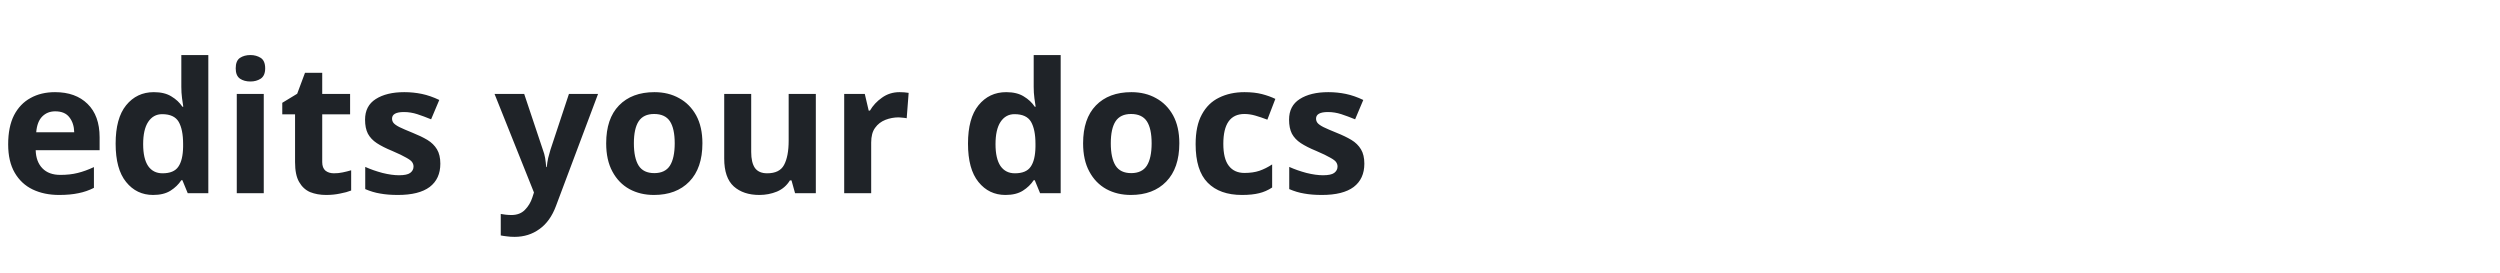
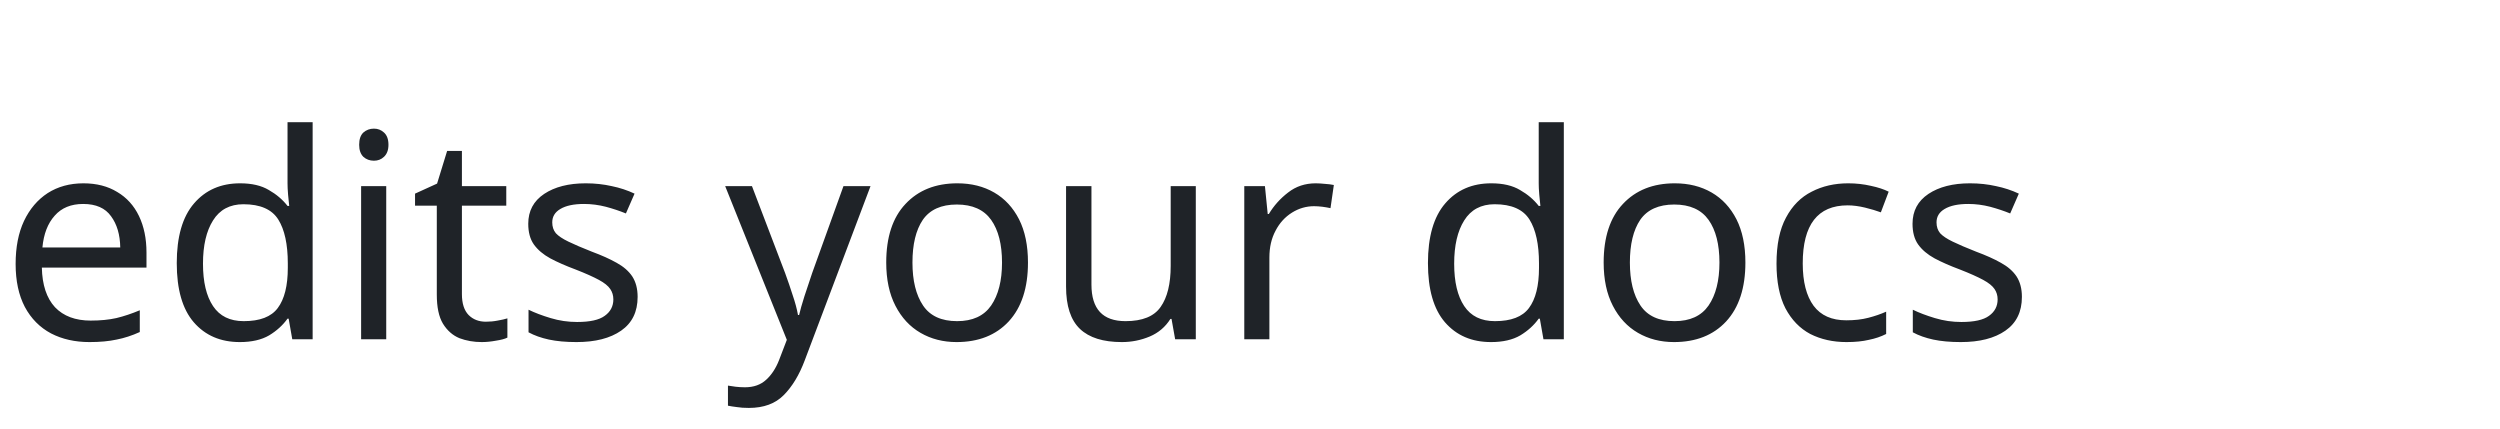
- <svg xmlns="http://www.w3.org/2000/svg" width="220" height="24" viewBox="0 0 220 24">
+ <svg xmlns="http://www.w3.org/2000/svg" width="140" height="24" viewBox="0 0 140 24">
  <style>
- text{font:600 16px -apple-system,BlinkMacSystemFont,"Segoe UI","Noto Sans",Helvetica,Arial,sans-serif;fill:#1f2328}
+ text{font:16px -apple-system,BlinkMacSystemFont,"Segoe UI","Noto Sans",Helvetica,Arial,sans-serif;fill:#1f2328}
@media (prefers-color-scheme:dark){text{fill:#f0f6fc}}
g{animation:t 14.0s cubic-bezier(.5,0,.2,1.4) infinite}
@keyframes t{0.00%,12.14%{transform:translateY(0px)}14.29%,26.43%{transform:translateY(-24px)}28.57%,40.71%{transform:translateY(-48px)}42.86%,55.00%{transform:translateY(-72px)}57.14%,69.29%{transform:translateY(-96px)}71.43%,83.57%{transform:translateY(-120px)}85.71%,97.86%{transform:translateY(-144px)}100%{transform:translateY(-168px)}}
</style>
  <g>
-     <text x="0" y="17">edits your docs</text>
-     <text x="0" y="41">makes slides</text>
-     <text x="0" y="65">syncs live</text>
-     <text x="0" y="89">reads classroom</text>
-     <text x="0" y="113">grabs youtube transcripts</text>
-     <text x="0" y="137">types like a human</text>
-     <text x="0" y="161">calls any google api</text>
-     <text x="0" y="185">edits your docs</text>
+     <text x="0" y="19">edits your docs</text>
+     <text x="0" y="43">makes slides</text>
+     <text x="0" y="67">syncs live</text>
+     <text x="0" y="91">reads classroom</text>
+     <text x="0" y="115">gets transcripts</text>
+     <text x="0" y="139">types like a human</text>
+     <text x="0" y="163">calls any api</text>
+     <text x="0" y="187">edits your docs</text>
  </g>
</svg>
